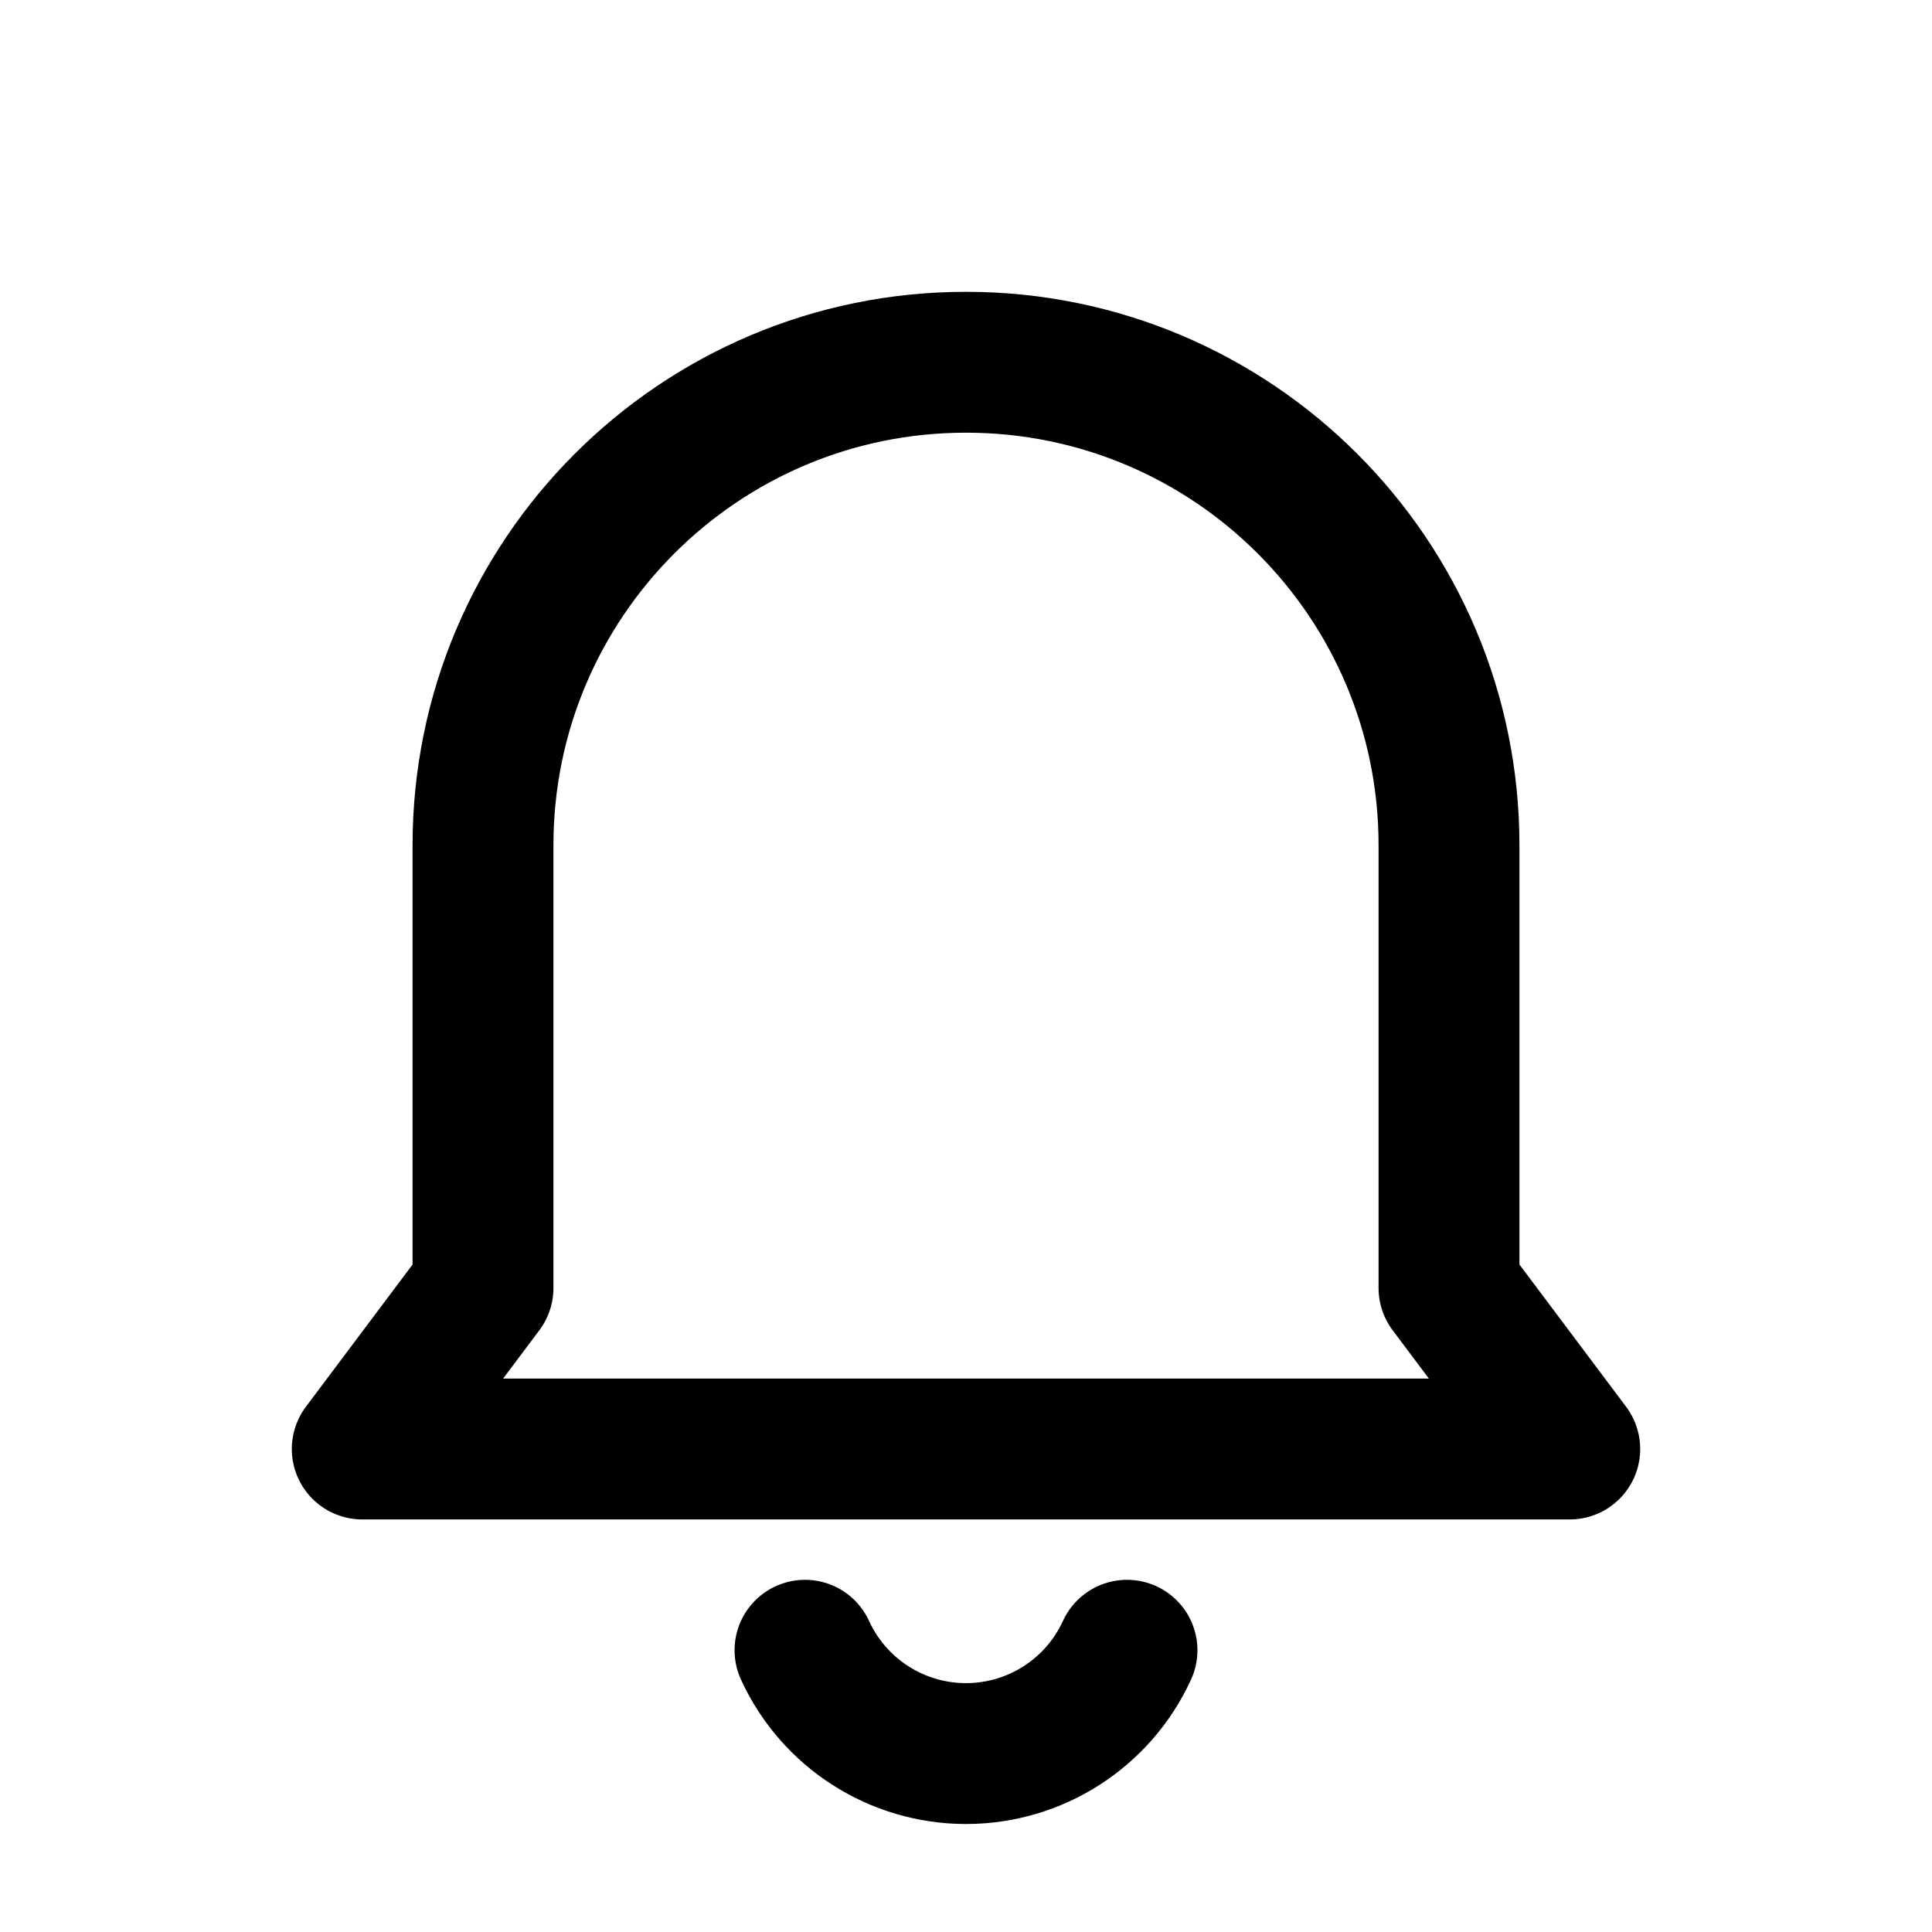
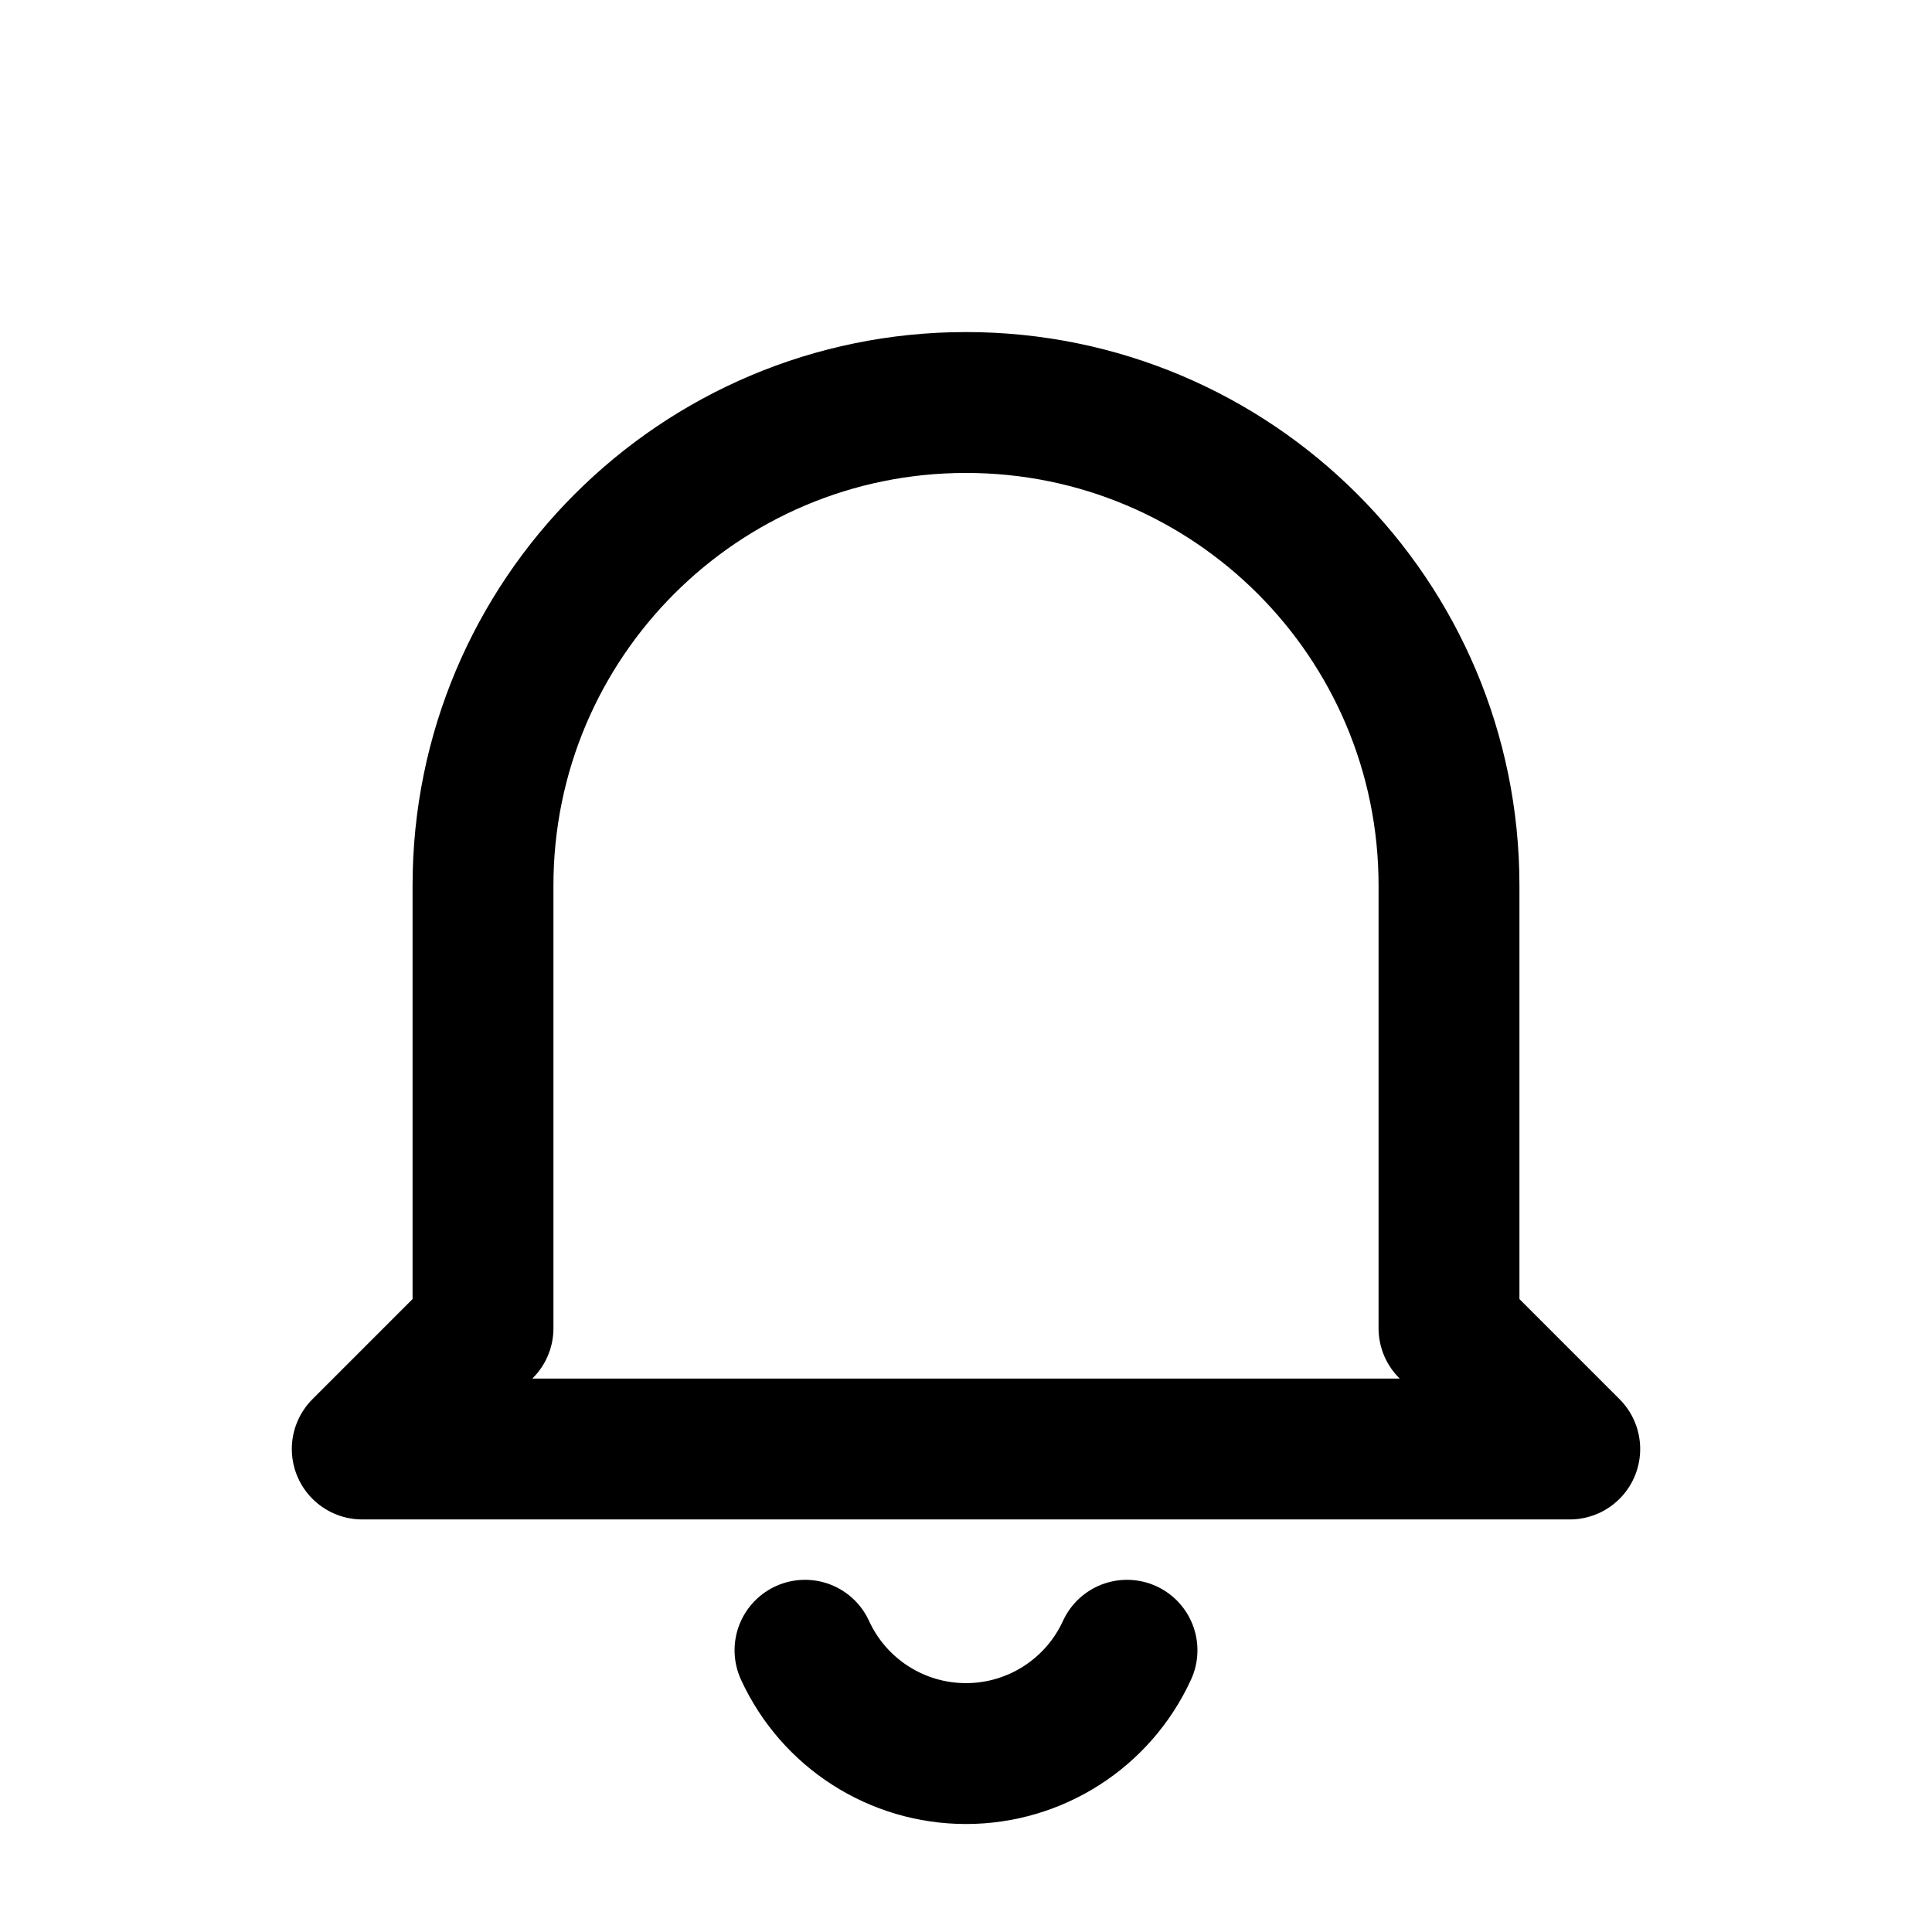
- <svg xmlns="http://www.w3.org/2000/svg" viewBox="0 0 24 24" width="24" height="24" fill="none" stroke="currentColor" stroke-width="1.75" stroke-linecap="round" stroke-linejoin="round">
-   <path d="M6 16V10.5a6 6 0 0 1 12 0V16l1.5 2h-15z" />
+ <svg xmlns="http://www.w3.org/2000/svg" viewBox="0 0 24 24" width="24" height="24" fill="none" stroke="currentColor" stroke-width="1.75" stroke-linecap="round" stroke-linejoin="round" aria-hidden="true">
+   <path d="M6 16.5V11a6 6 0 0 1 12 0v5.5l1.5 1.5h-15z" />
  <path d="M10 20.5a2.2 2.2 0 0 0 4 0" />
</svg>
